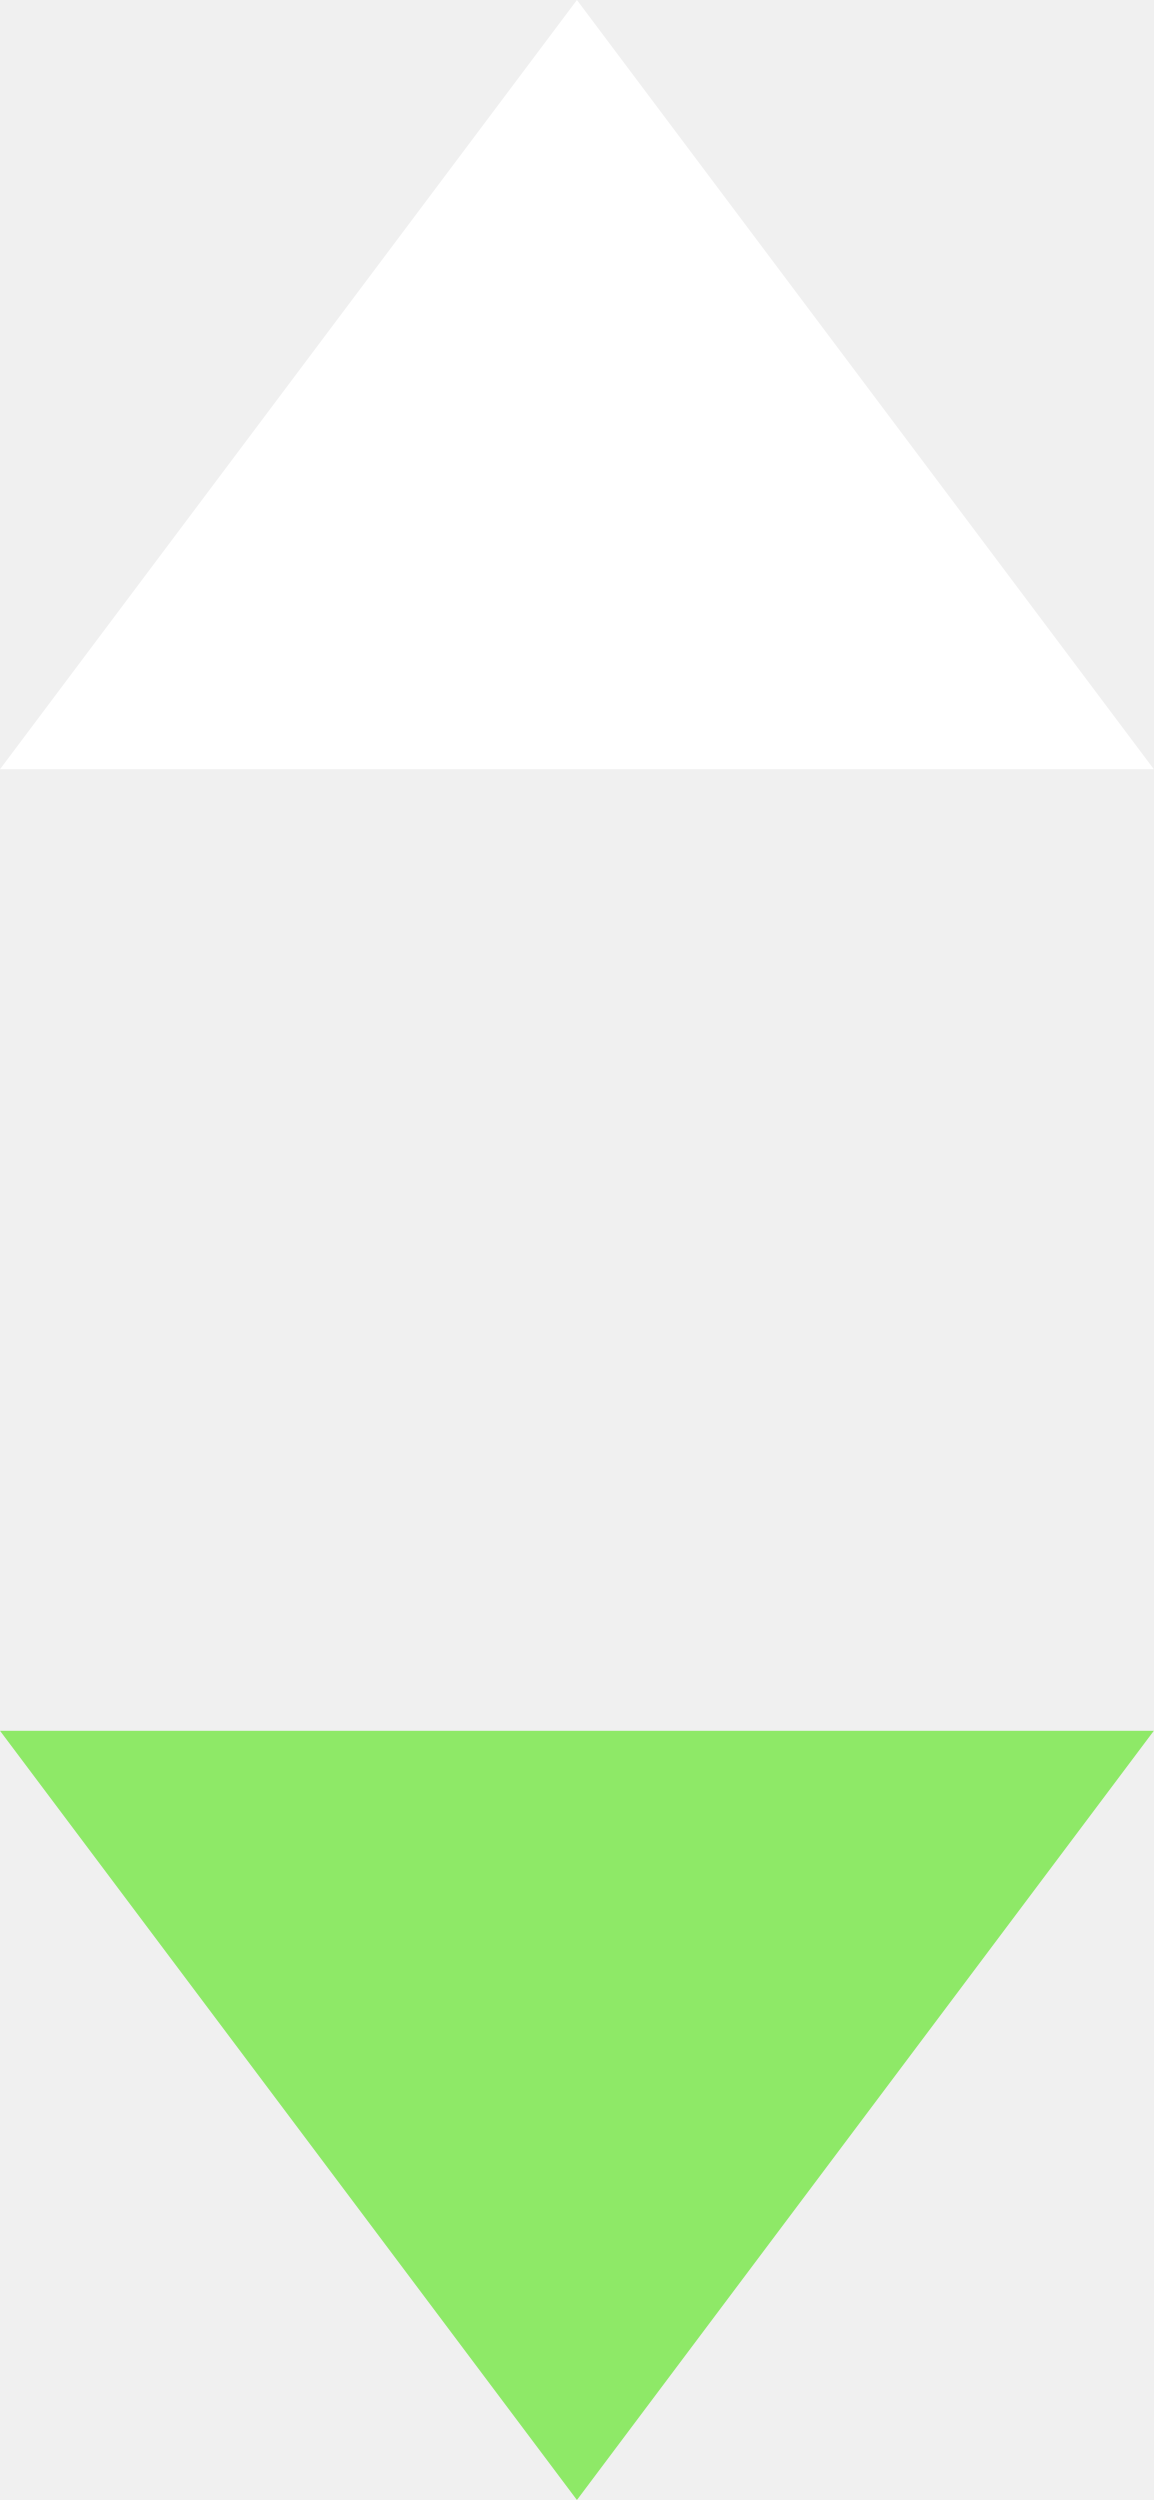
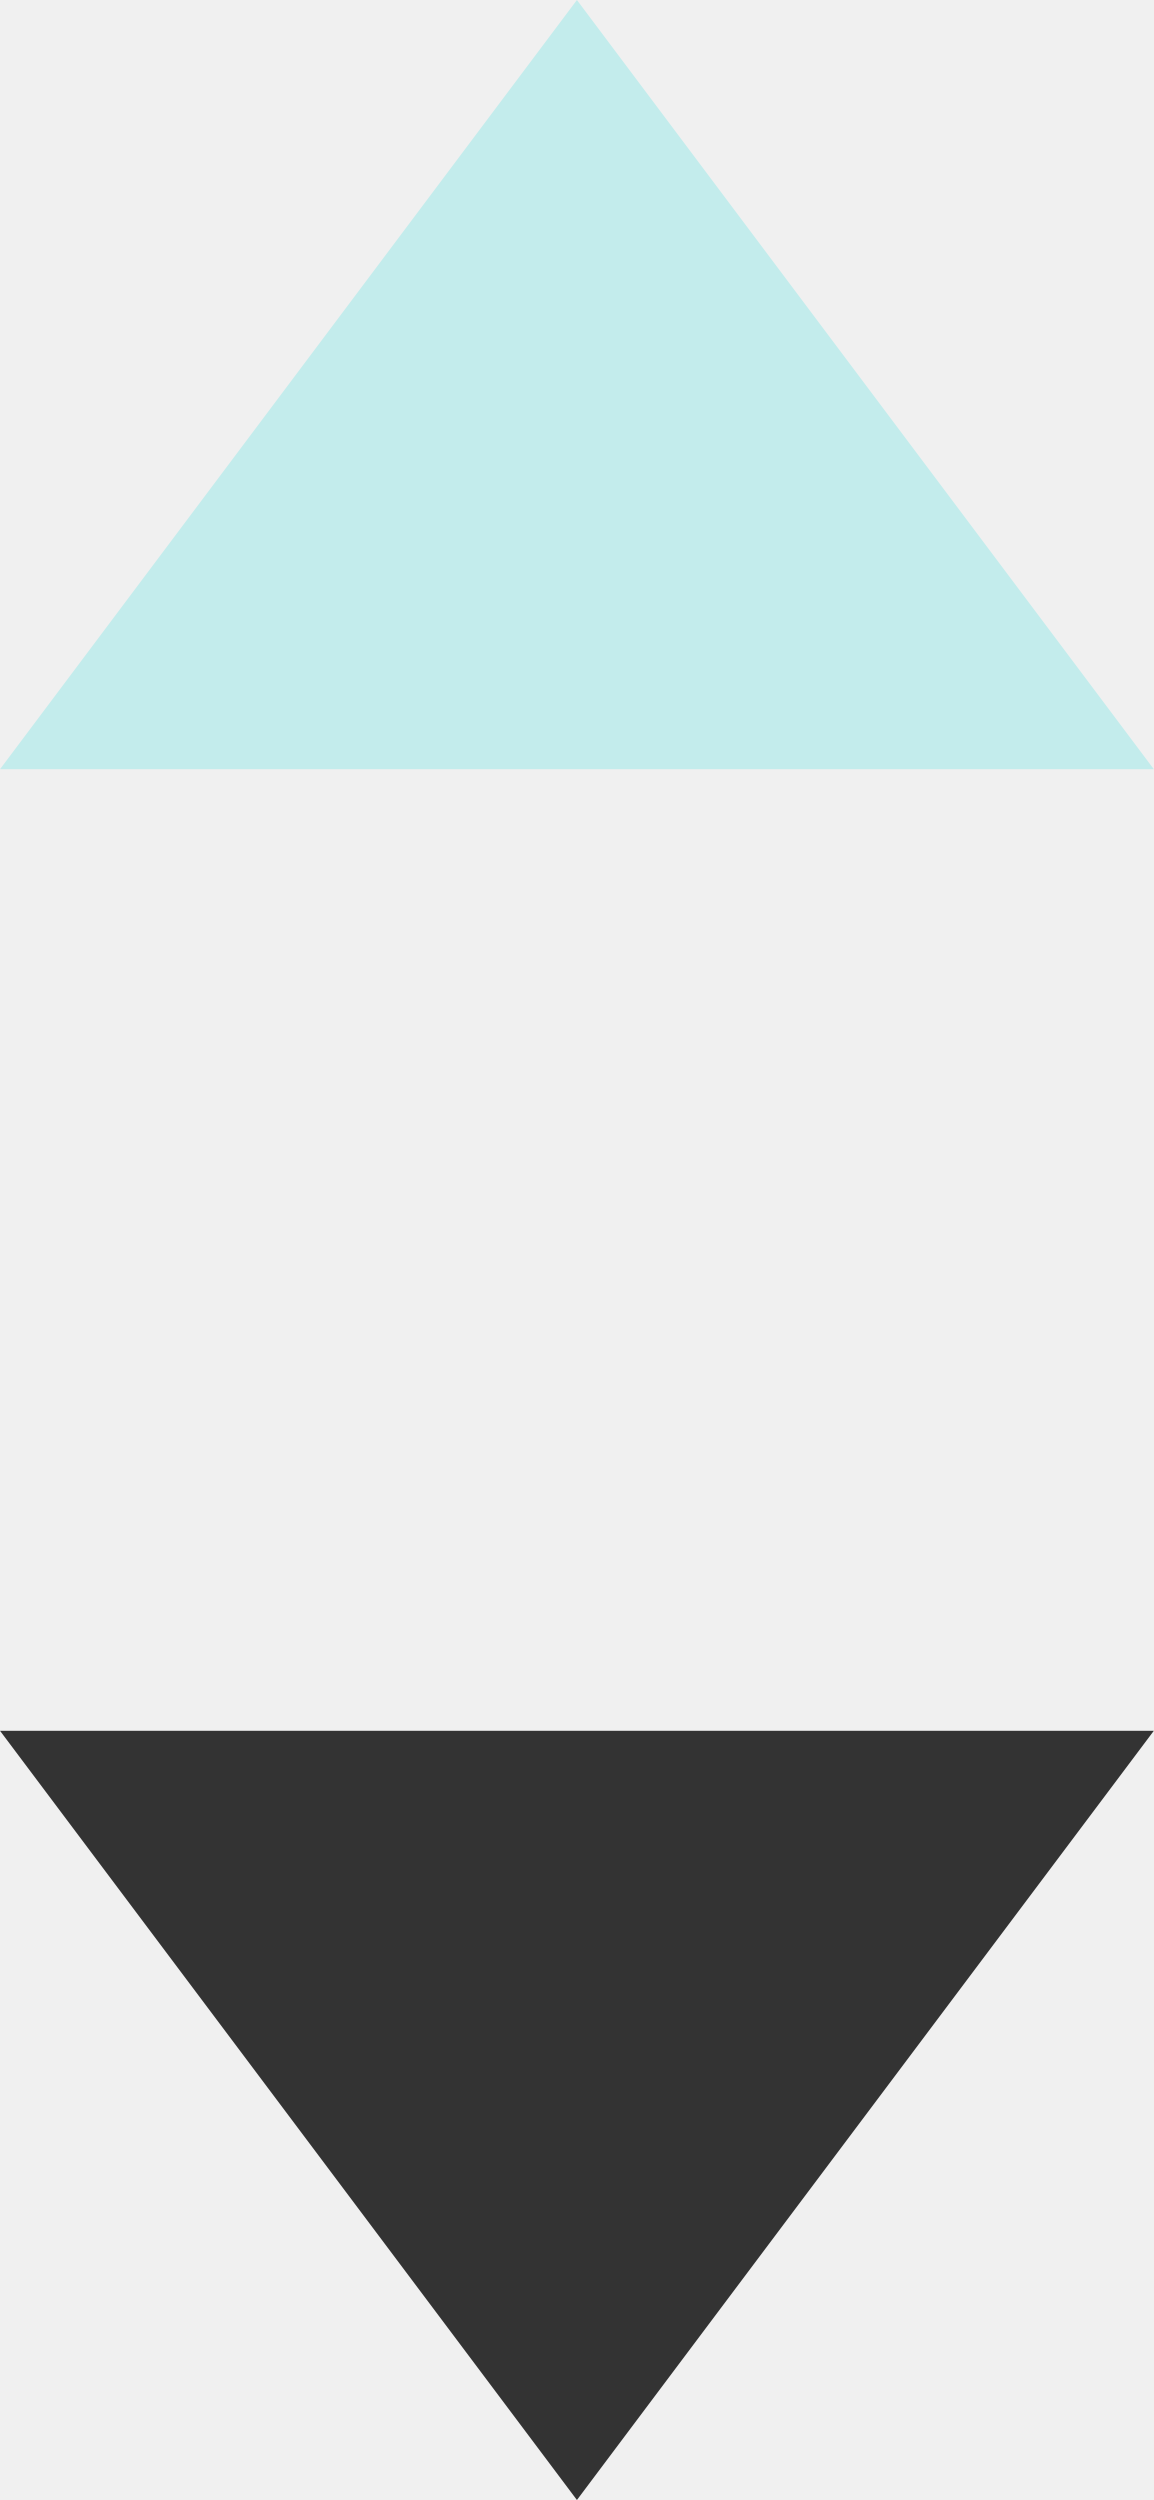
<svg xmlns="http://www.w3.org/2000/svg" width="6" height="13" viewBox="0 0 6 13">
  <g id="ic-sort-up" transform="translate(616 435) rotate(180)">
-     <path id="Polygon_2" data-name="Polygon 2" d="M3,0,6,4H0Z" transform="translate(610 422)" fill="#8ee967" />
-     <path id="Polygon_3" data-name="Polygon 3" d="M3,0,6,4H0Z" transform="translate(616 435) rotate(180)" fill="#fff" />
+     <path id="Polygon_2" data-name="Polygon 2" d="M3,0,6,4H0Z" transform="translate(610 422)" fill="#333" />
+     <path id="Polygon_3" data-name="Polygon 3" d="M3,0,6,4H0Z" transform="translate(616 435) rotate(180)" fill="#c3ecec" />
  </g>
</svg>
